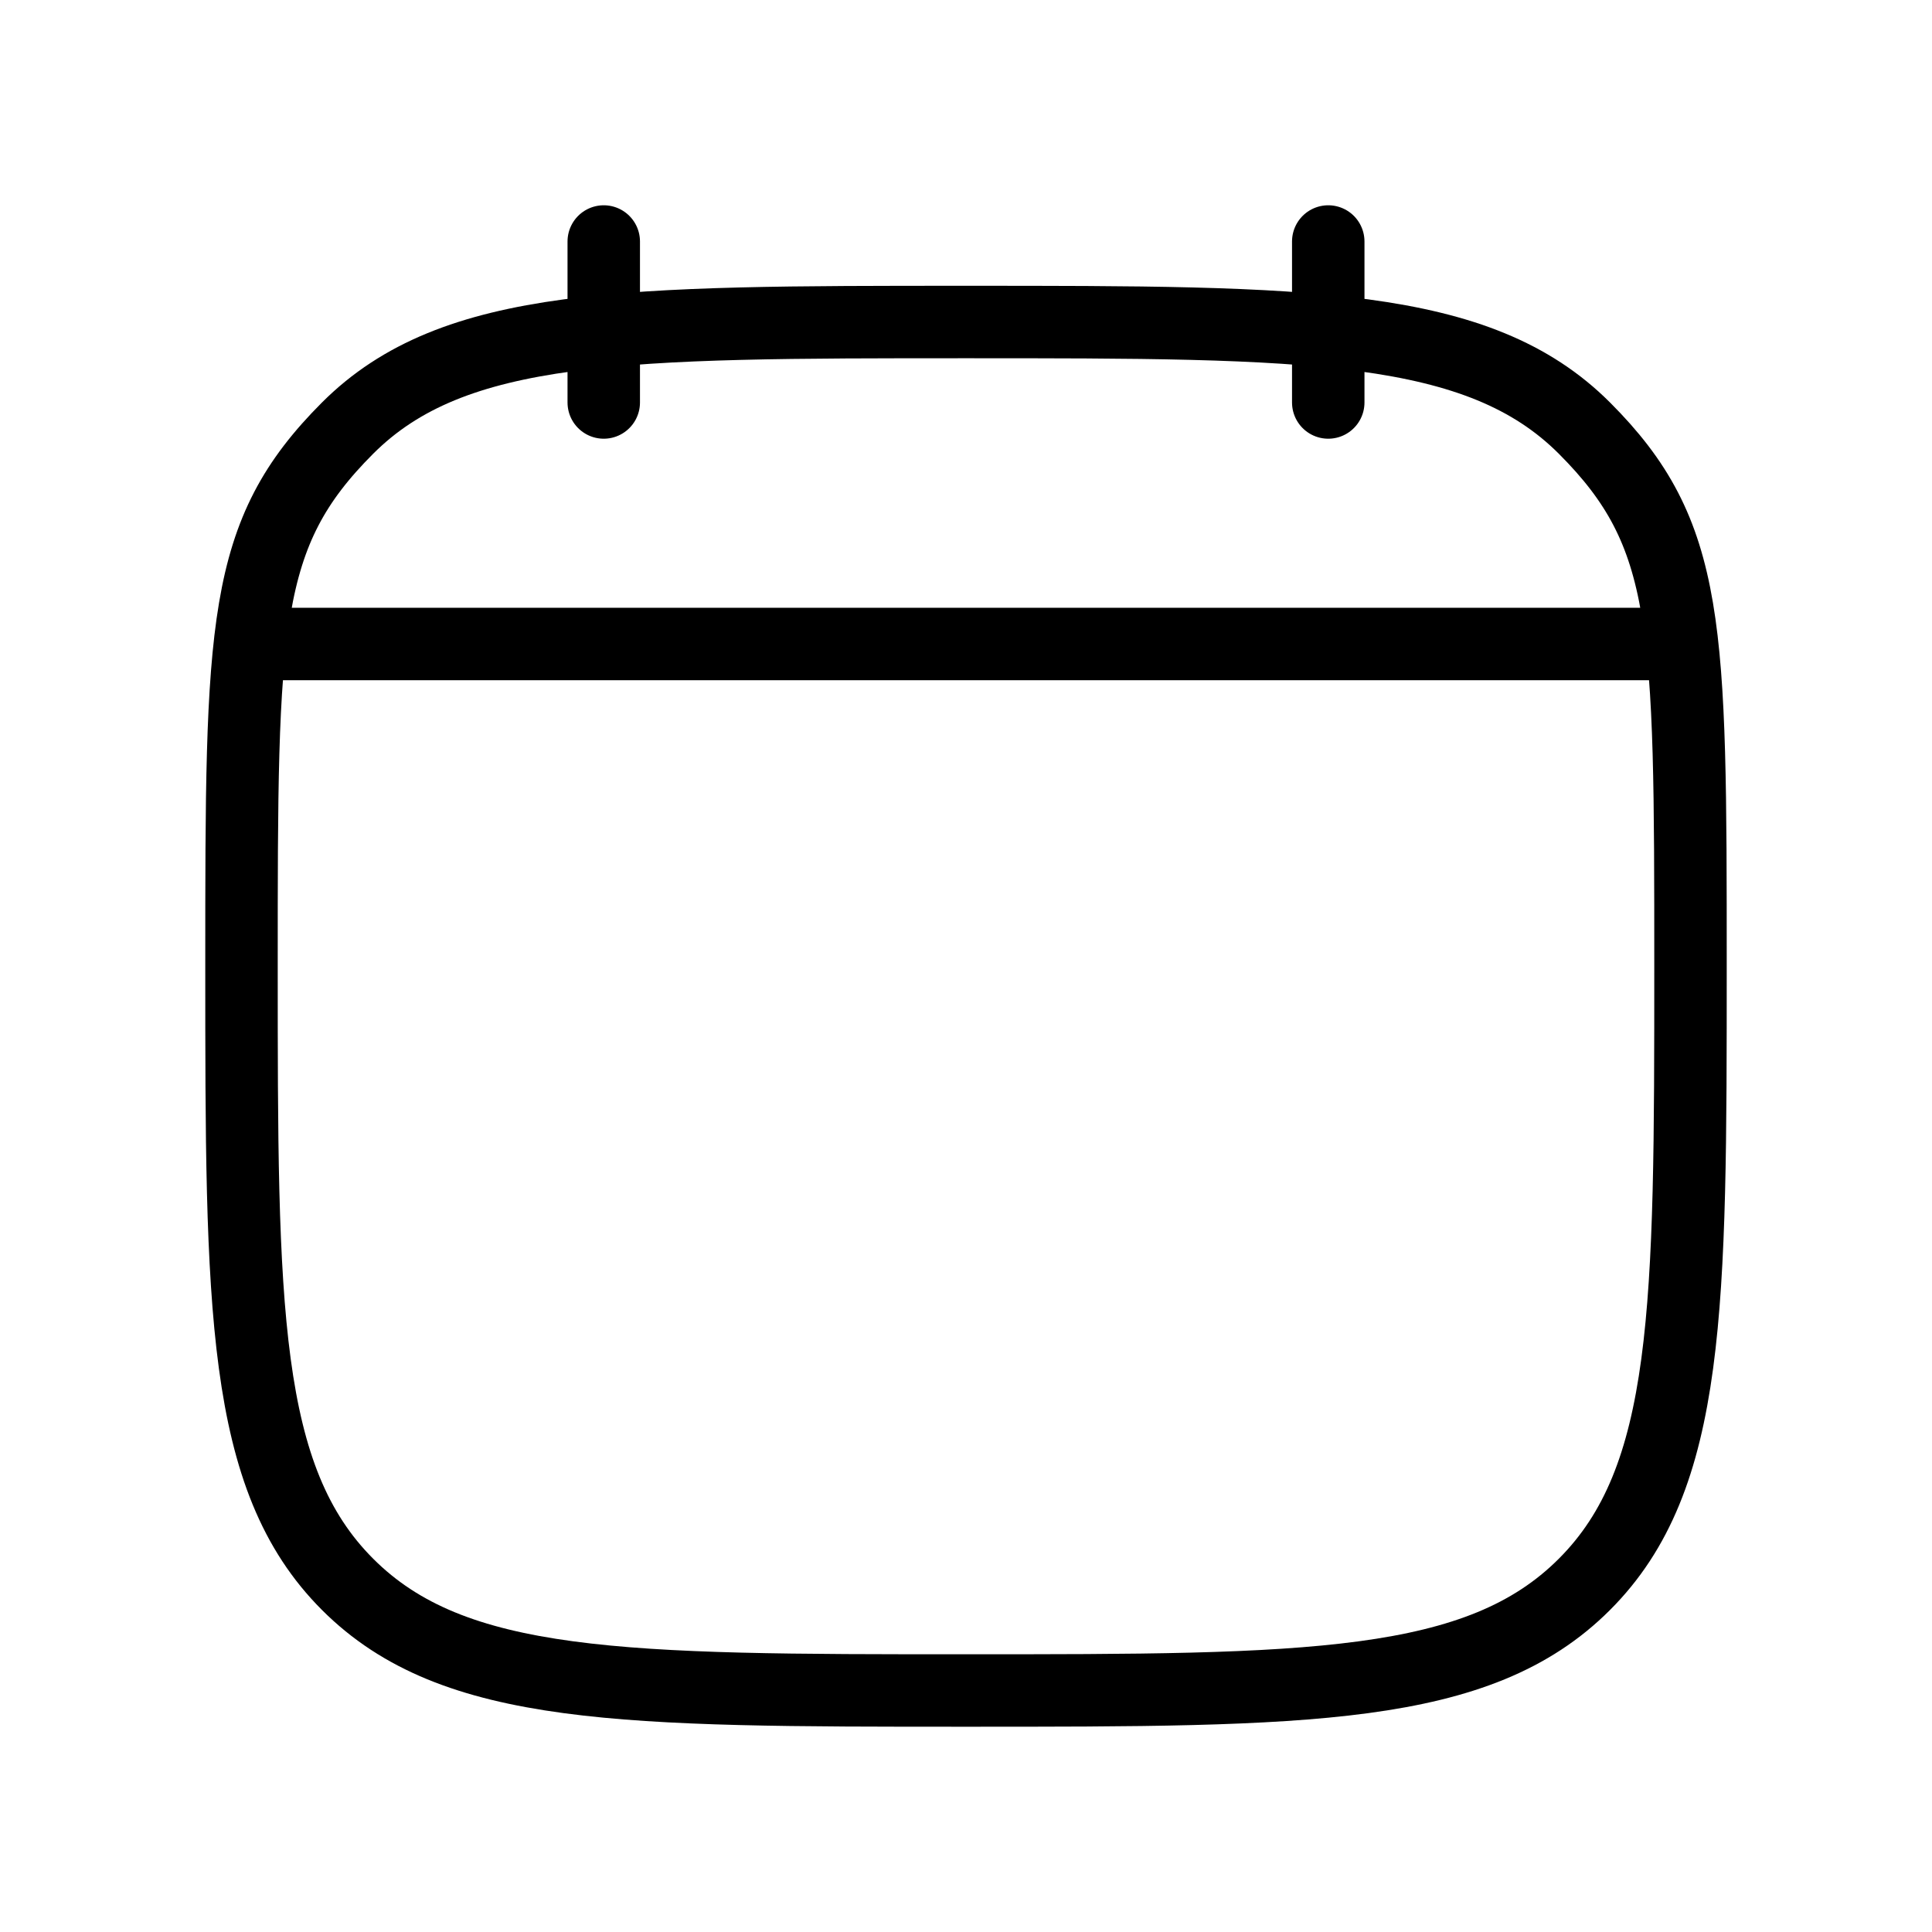
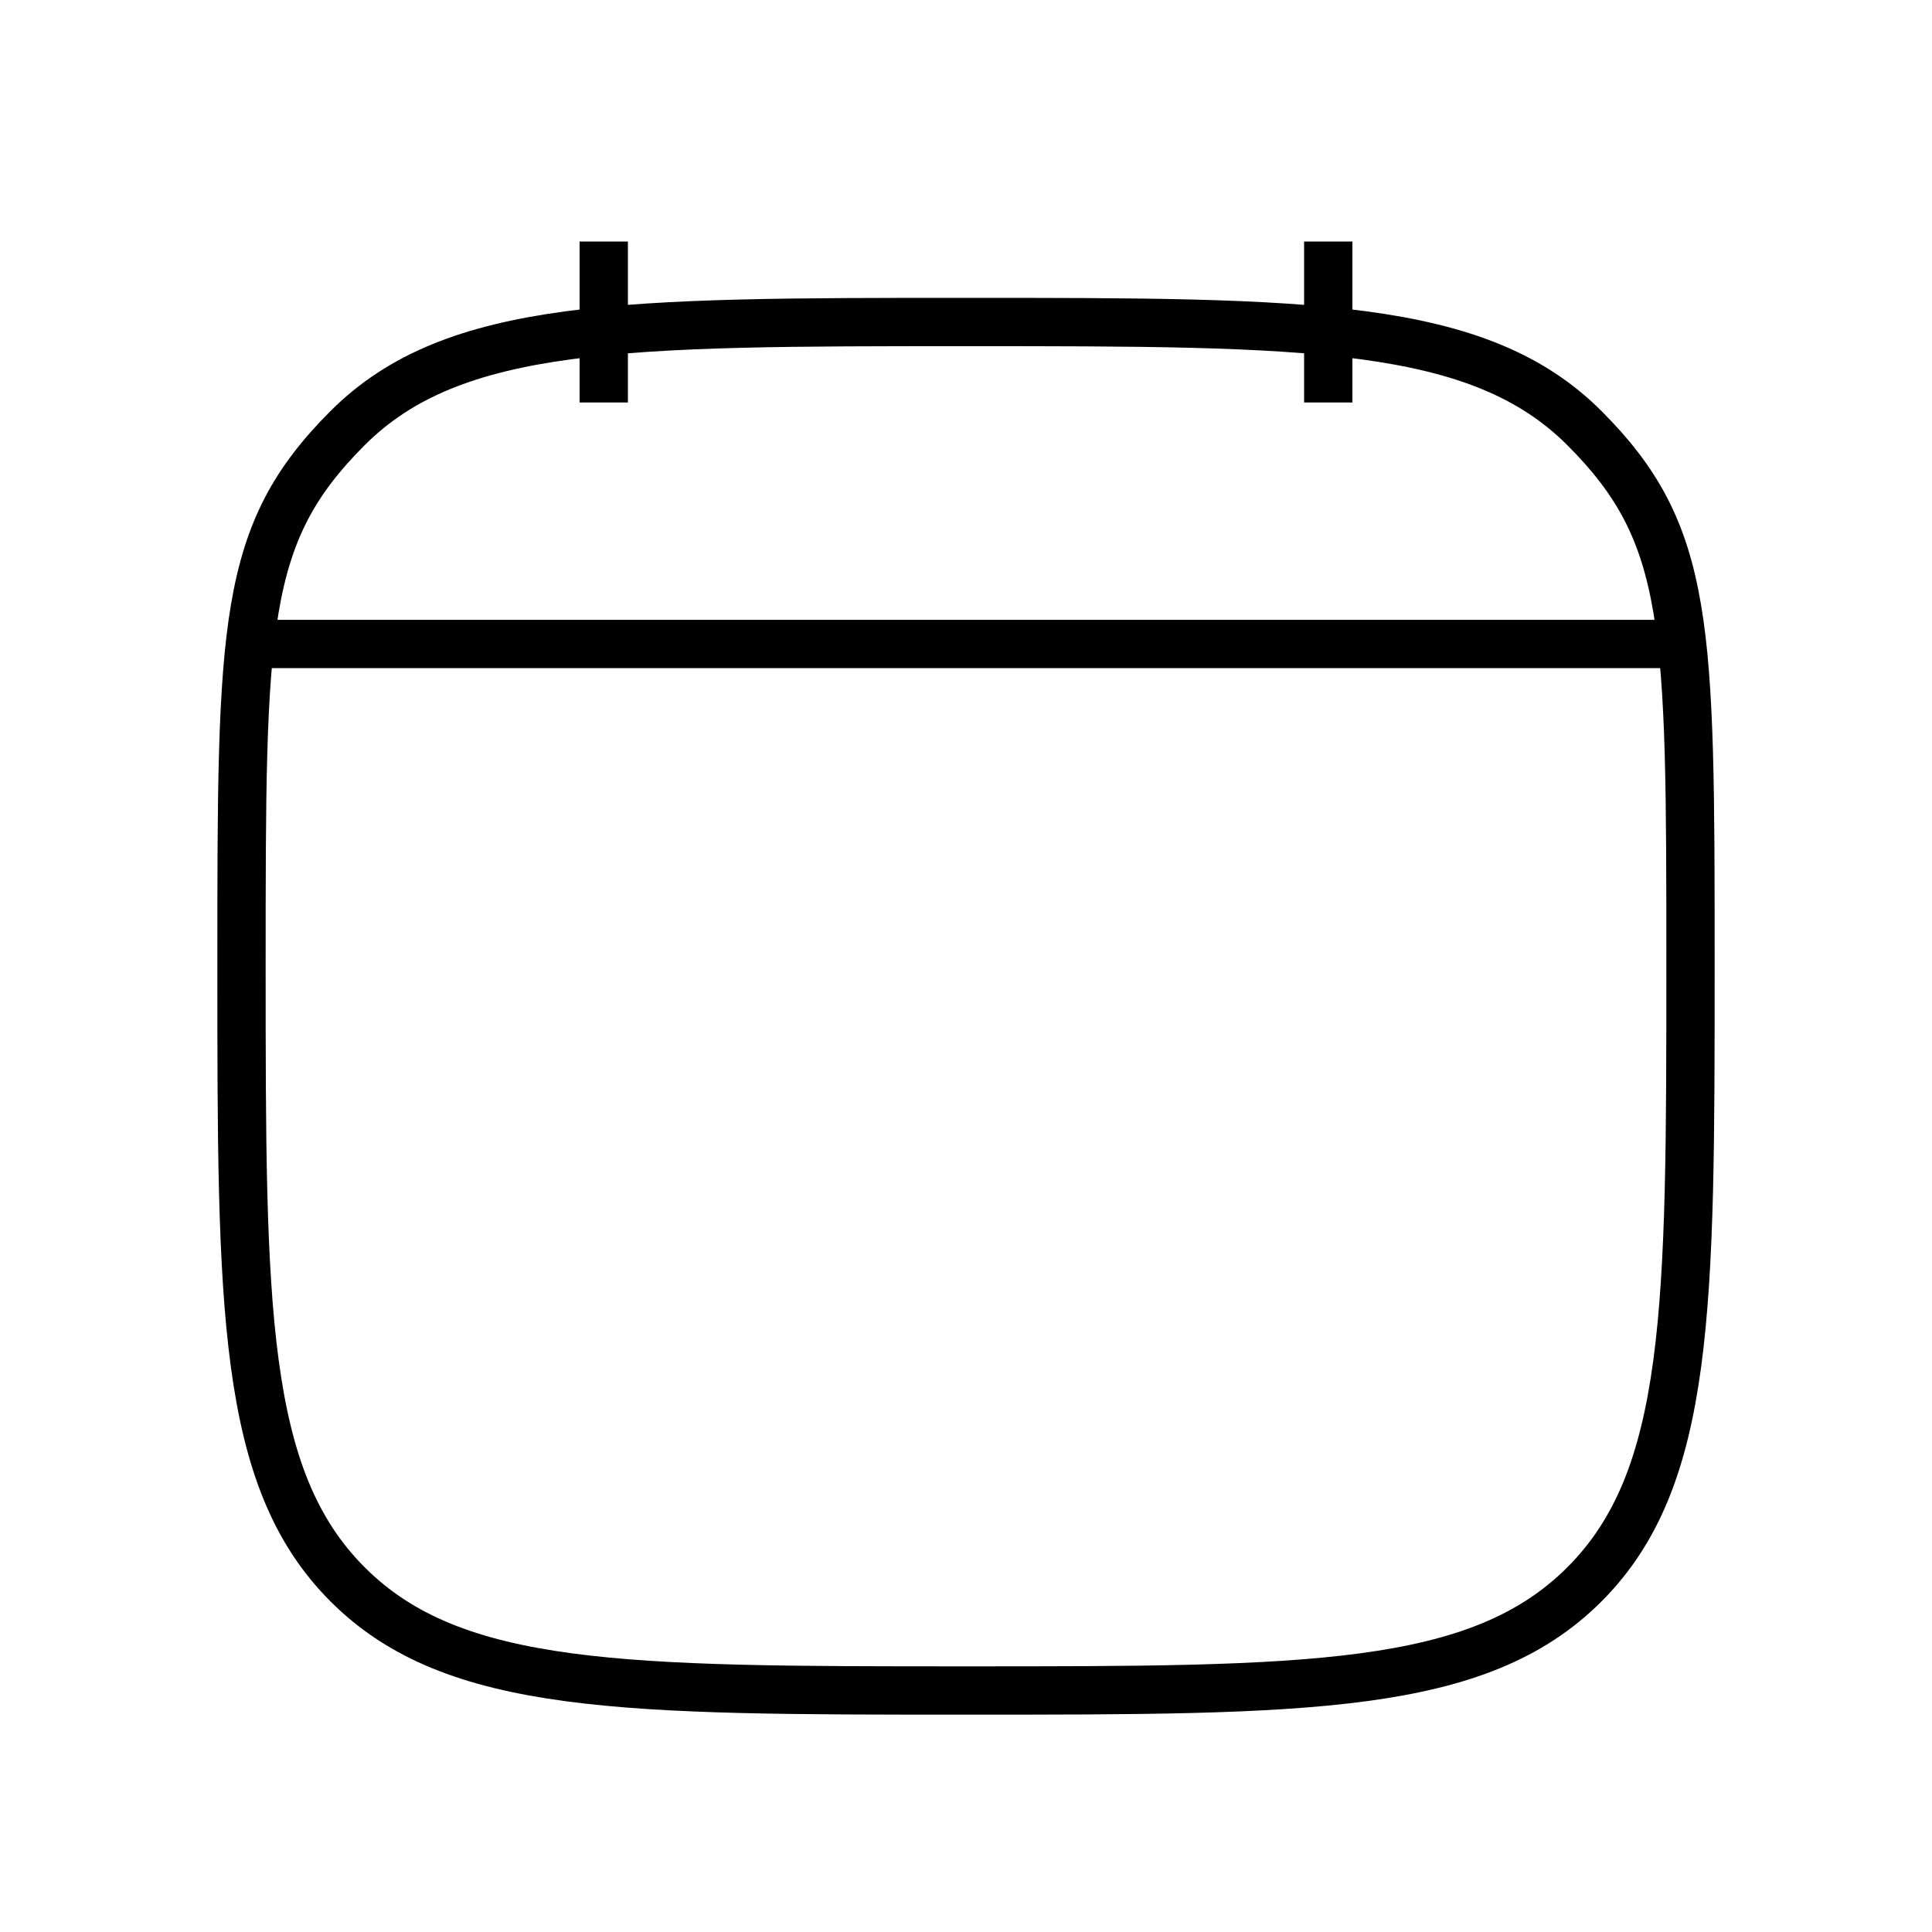
<svg xmlns="http://www.w3.org/2000/svg" width="40" height="40" viewBox="0 0 40 40" fill="none">
-   <path d="M27.5 8.333V5M12.5 8.333V5M5.417 13.333H34.583M5 20C5 12.928 5 11.06 7.197 8.863C9.393 6.667 12.93 6.667 20 6.667C27.072 6.667 30.607 6.667 32.803 8.863C35 11.06 35 12.93 35 20C35 27.072 35 30.607 32.803 32.803C30.607 35 27.07 35 20 35C12.928 35 9.393 35 7.197 32.803C5 30.607 5 27.07 5 20Z" stroke="black" stroke-width="1.5" stroke-linecap="round" stroke-linejoin="round" />
+   <path d="M27.5 8.333V5M12.5 8.333V5M5.417 13.333H34.583M5 20C5 12.928 5 11.06 7.197 8.863C9.393 6.667 12.93 6.667 20 6.667C27.072 6.667 30.607 6.667 32.803 8.863C35 11.06 35 12.93 35 20C35 27.072 35 30.607 32.803 32.803C30.607 35 27.07 35 20 35C12.928 35 9.393 35 7.197 32.803C5 30.607 5 27.07 5 20Z" stroke="black" strokeWidth="1.5" strokeLinecap="round" strokeLinejoin="round" />
</svg>
